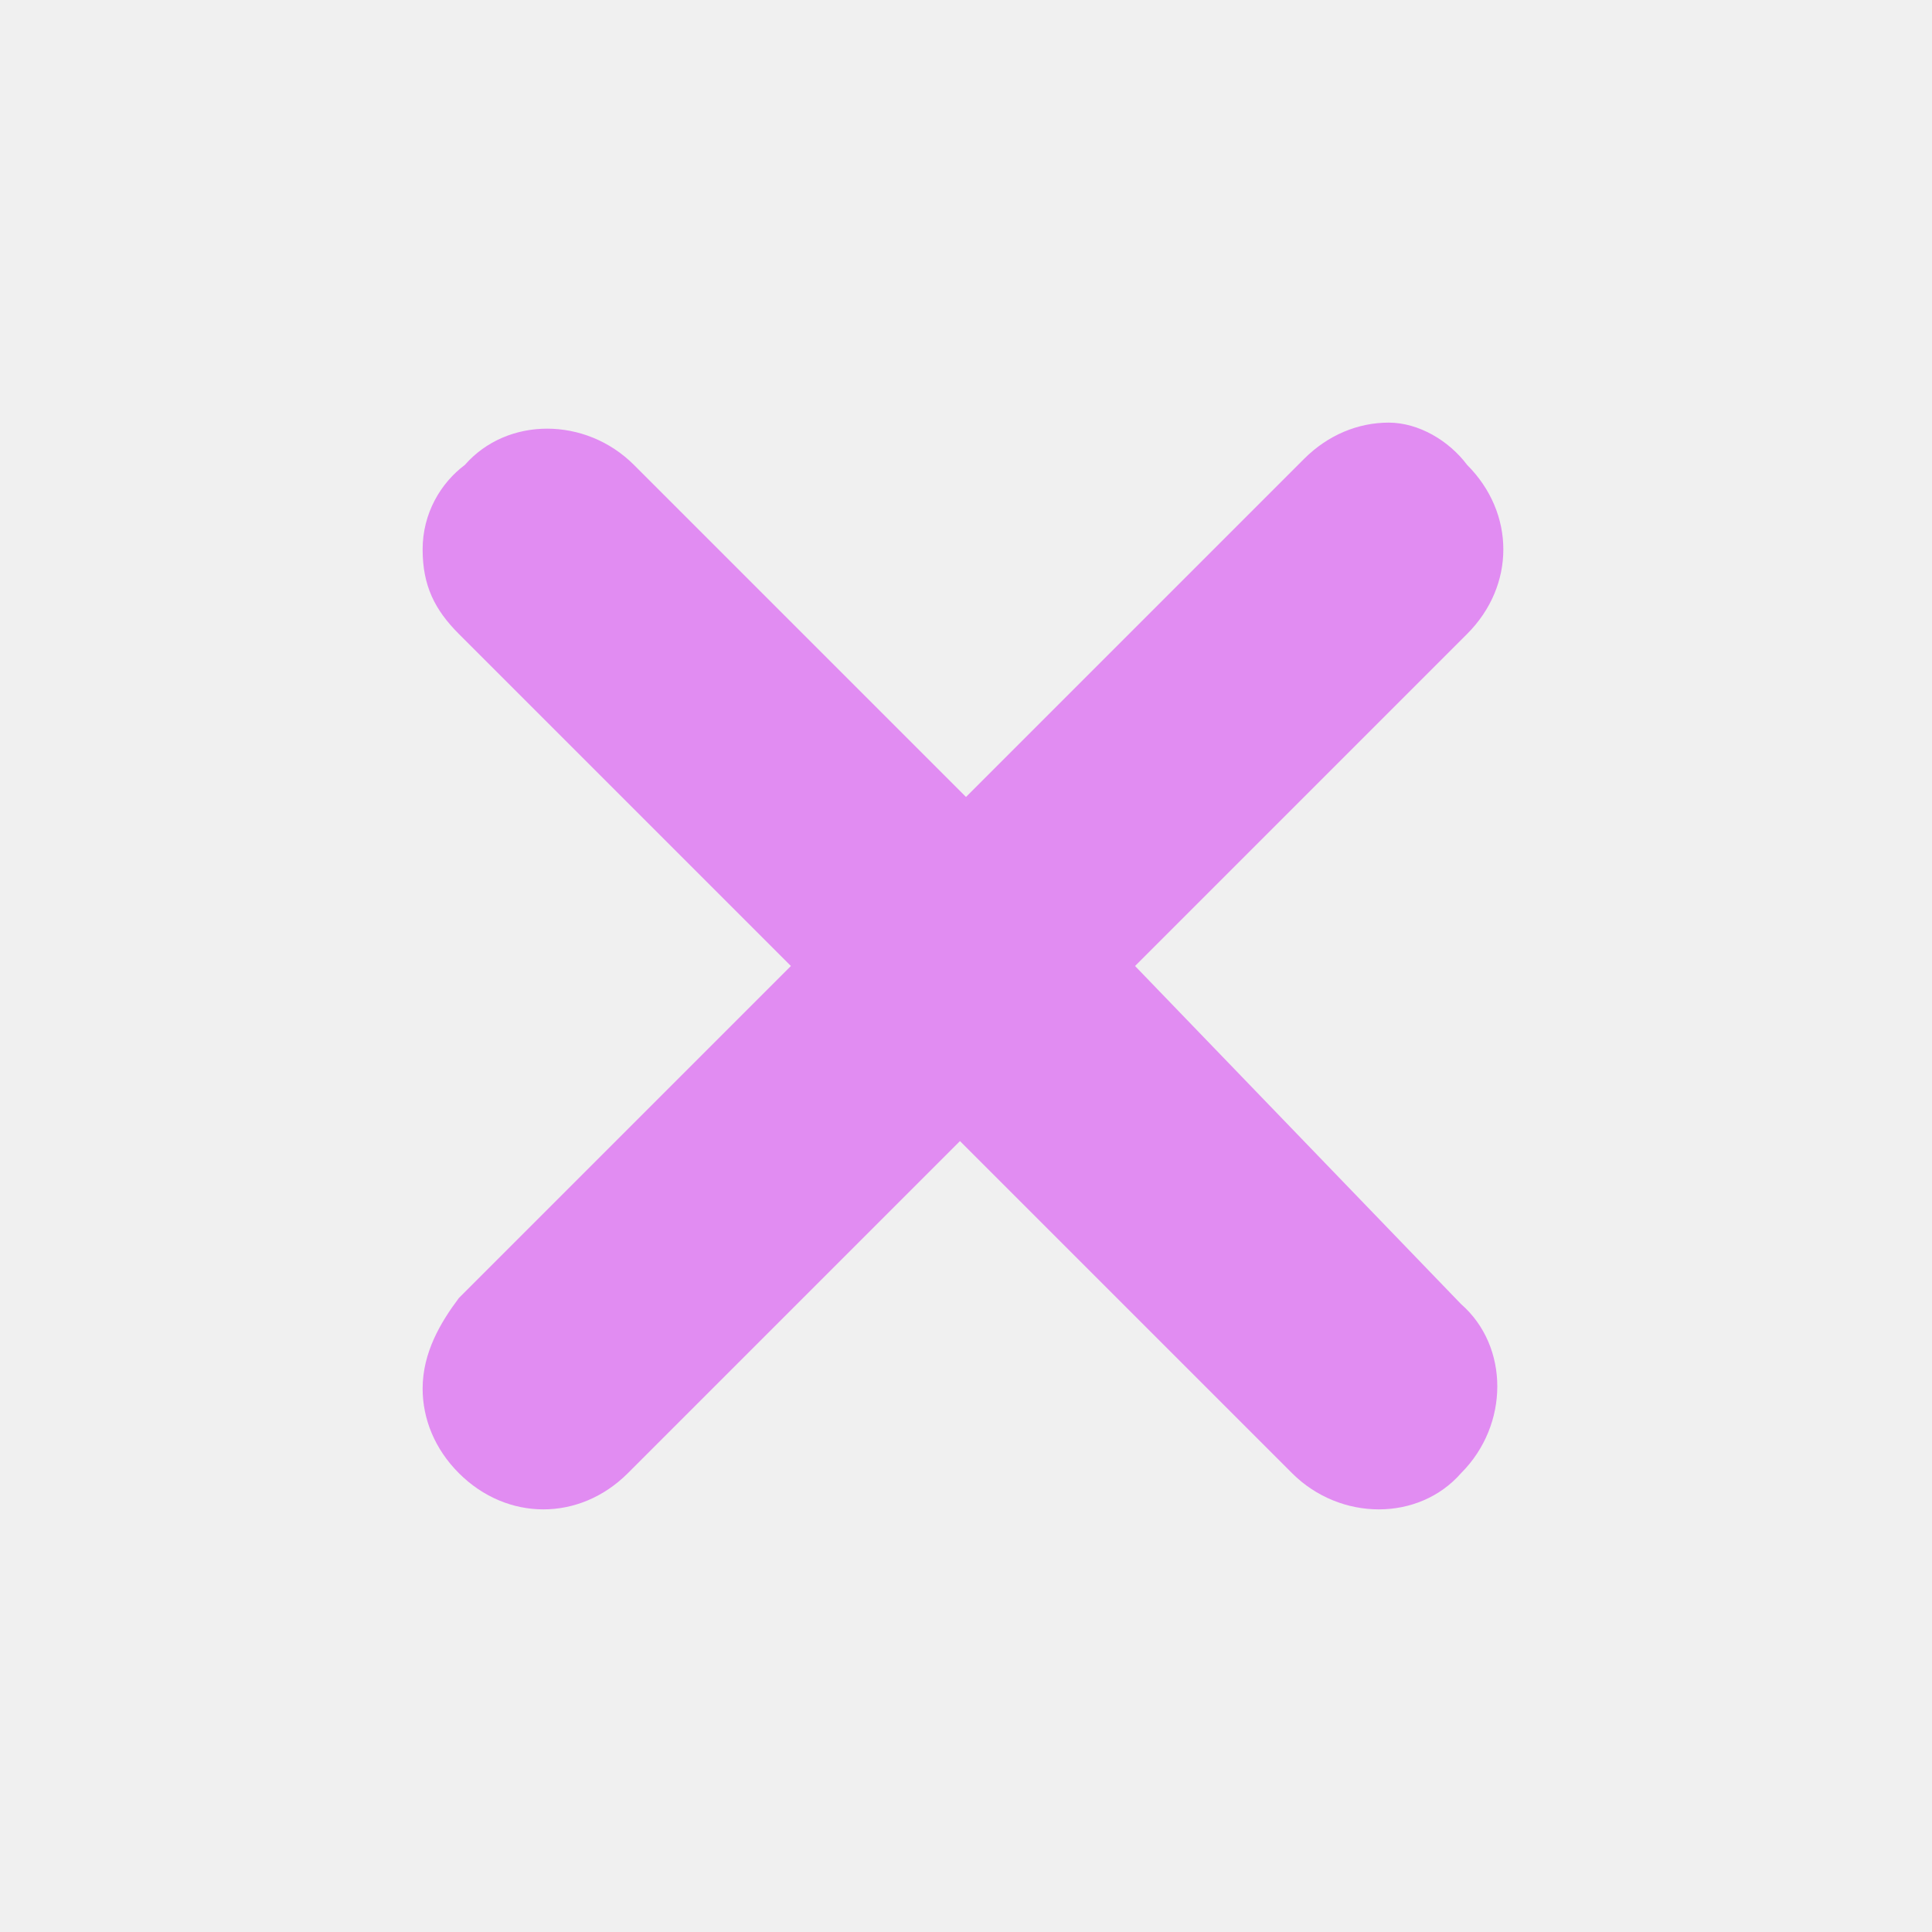
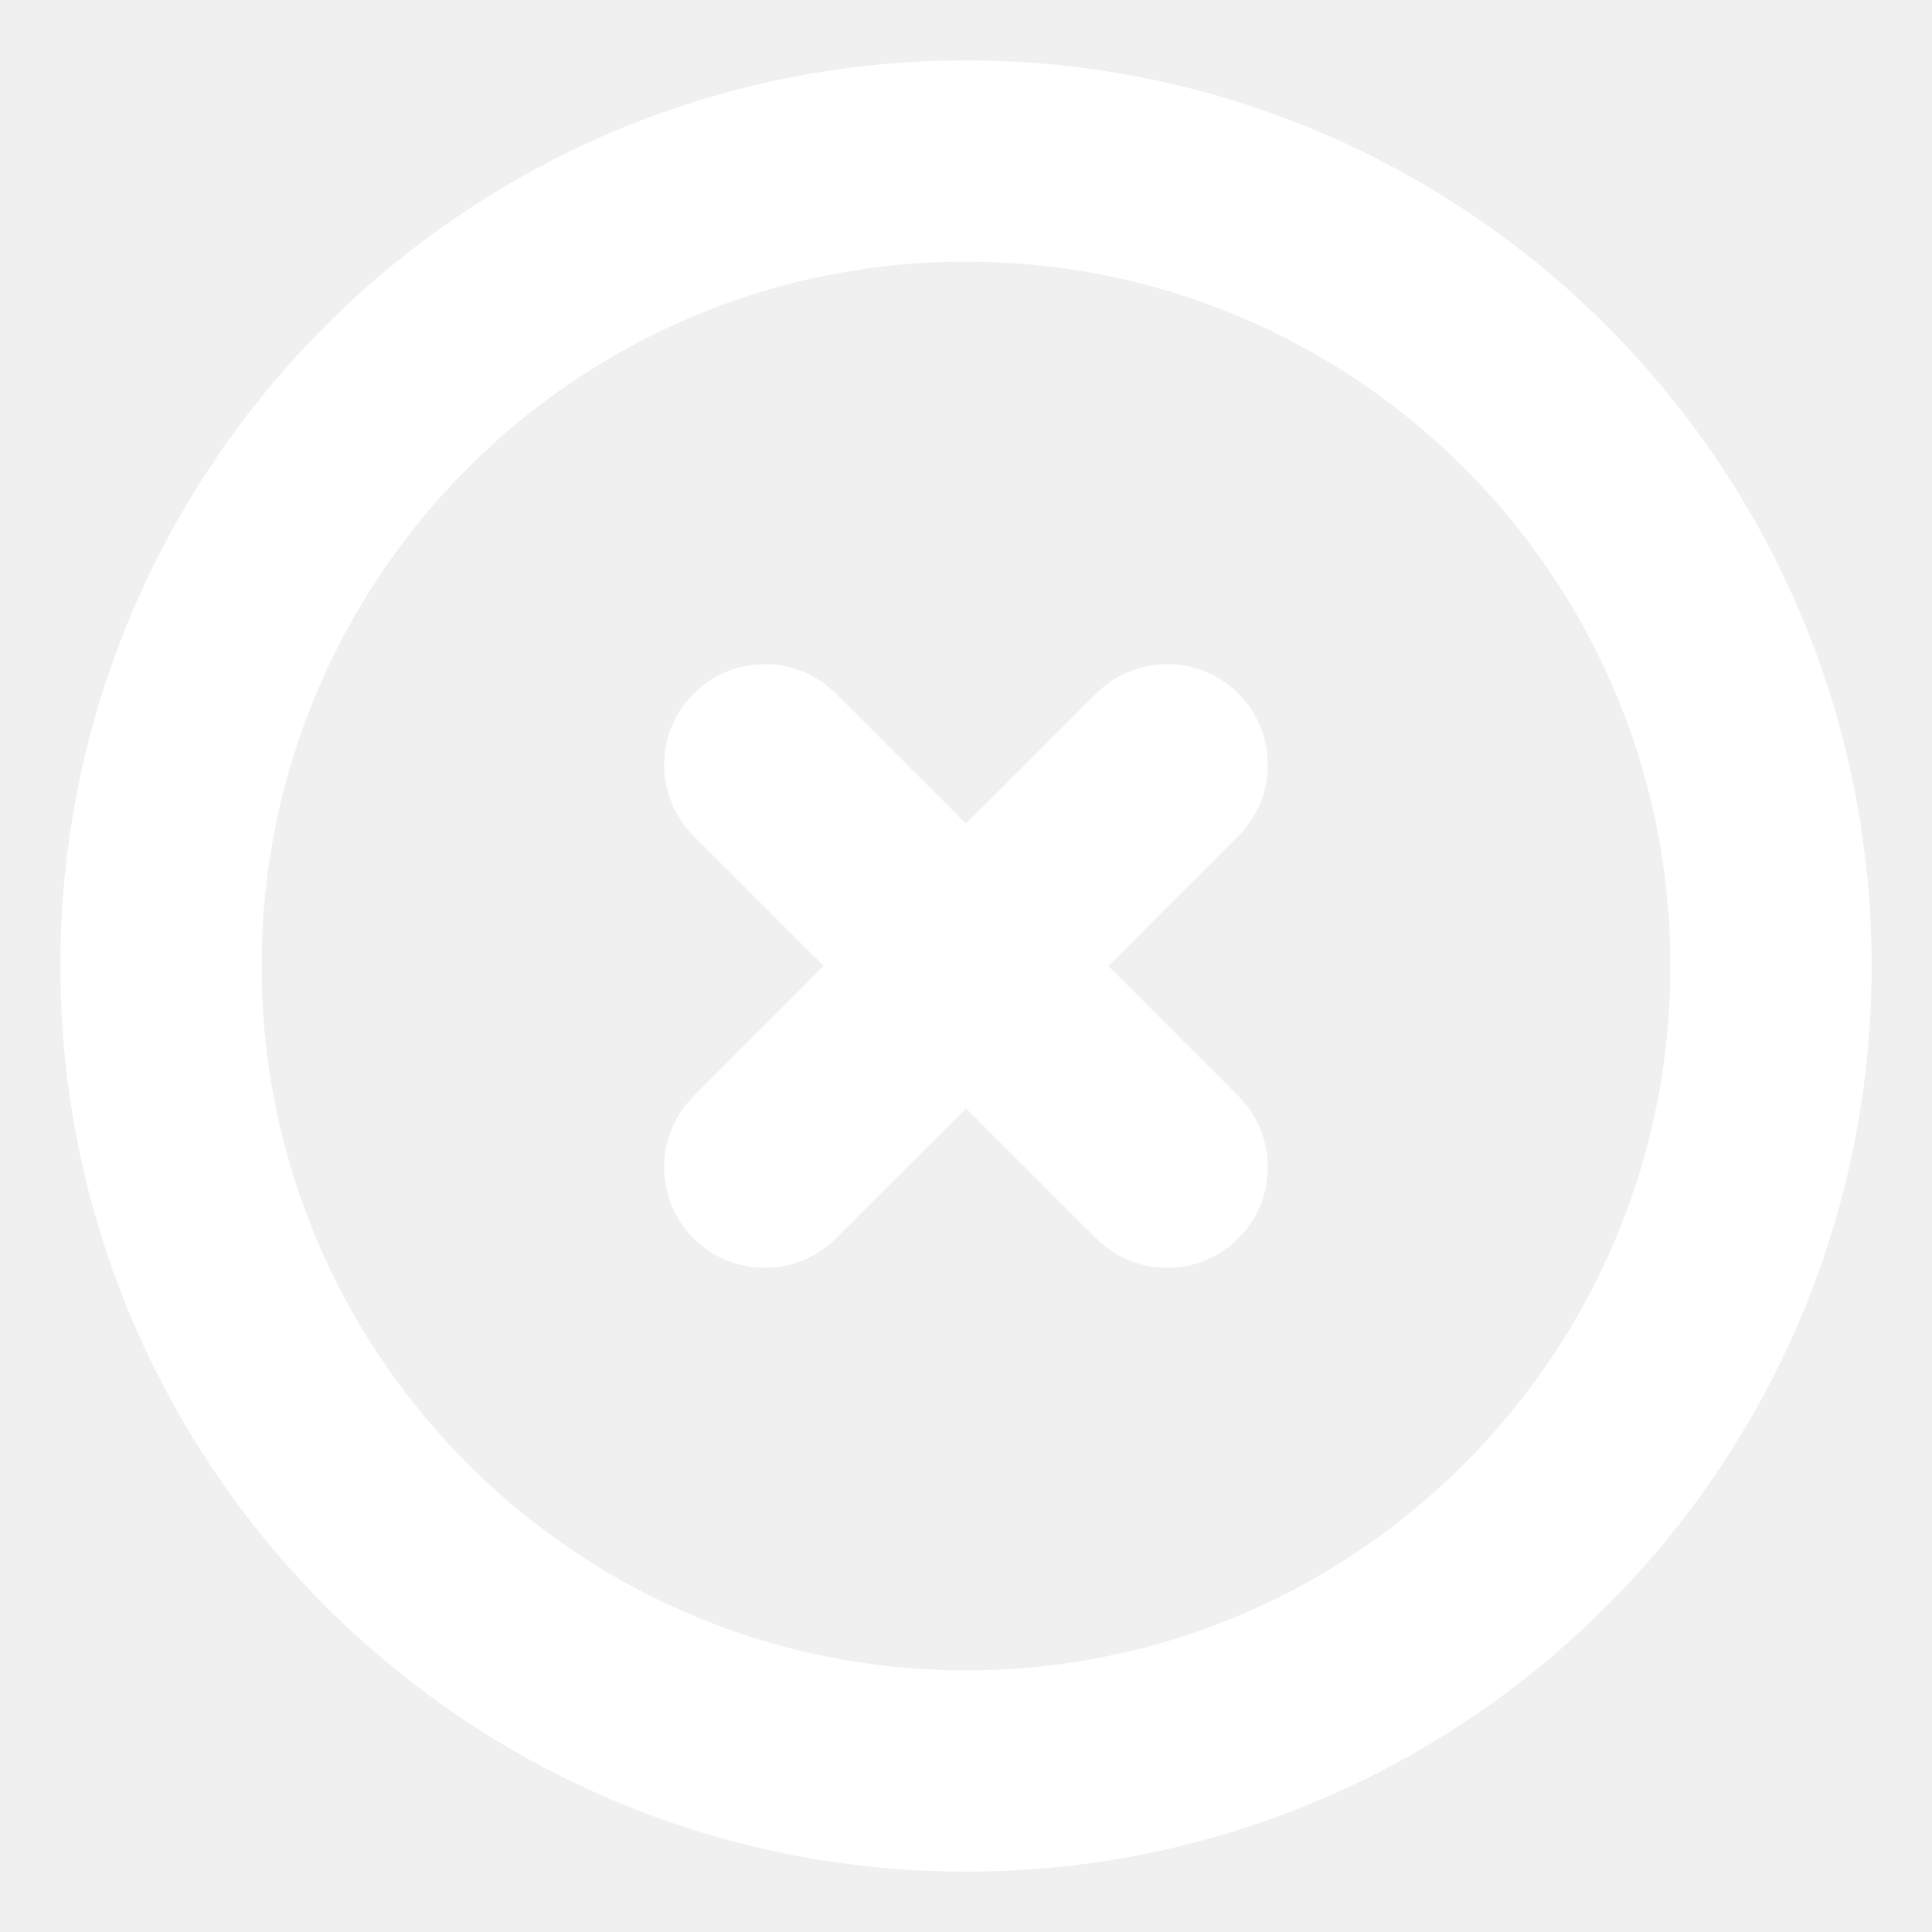
- <svg xmlns="http://www.w3.org/2000/svg" fill="#e18cf2" width="100px" height="100px" viewBox="0 0 32 32">
+ <svg xmlns="http://www.w3.org/2000/svg" width="64px" height="64px" viewBox="0 0 24 24" fill="none" stroke="#ffffff">
  <g id="SVGRepo_bgCarrier" stroke-width="0" />
  <g id="SVGRepo_tracerCarrier" stroke-linecap="round" stroke-linejoin="round" />
  <g id="SVGRepo_iconCarrier">
-     <path d="M18.8,16l5.5-5.5c0.8-0.8,0.8-2,0-2.8l0,0C24,7.3,23.5,7,23,7c-0.5,0-1,0.2-1.4,0.6L16,13.2l-5.5-5.5 c-0.8-0.8-2.1-0.8-2.8,0C7.3,8,7,8.5,7,9.1s0.2,1,0.6,1.4l5.5,5.5l-5.5,5.5C7.3,21.9,7,22.4,7,23c0,0.5,0.2,1,0.6,1.4 C8,24.8,8.5,25,9,25c0.5,0,1-0.2,1.4-0.6l5.5-5.5l5.5,5.5c0.8,0.8,2.1,0.8,2.8,0c0.8-0.8,0.8-2.1,0-2.8L18.8,16z" />
+     <path d="M10.03 8.97C9.737 8.677 9.263 8.677 8.97 8.97C8.677 9.263 8.677 9.737 8.97 10.03L10.939 12L8.97 13.97C8.677 14.262 8.677 14.737 8.97 15.03C9.263 15.323 9.737 15.323 10.03 15.03L12 13.061L13.97 15.03C14.262 15.323 14.737 15.323 15.03 15.03C15.323 14.737 15.323 14.262 15.03 13.97L13.061 12L15.03 10.03C15.323 9.737 15.323 9.263 15.03 8.97C14.737 8.677 14.262 8.677 13.97 8.97L12 10.939L10.03 8.97Z" fill="#ffffff" />
+     <path fill-rule="evenodd" clip-rule="evenodd" d="M12 1.25C6.063 1.25 1.25 6.063 1.25 12C1.25 17.937 6.063 22.75 12 22.75C17.937 22.75 22.75 17.937 22.75 12C22.75 6.063 17.937 1.25 12 1.25ZM2.75 12C2.75 6.891 6.891 2.75 12 2.75C17.109 2.75 21.25 6.891 21.25 12C21.25 17.109 17.109 21.25 12 21.25C6.891 21.25 2.75 17.109 2.75 12Z" fill="#ffffff" />
  </g>
</svg>
